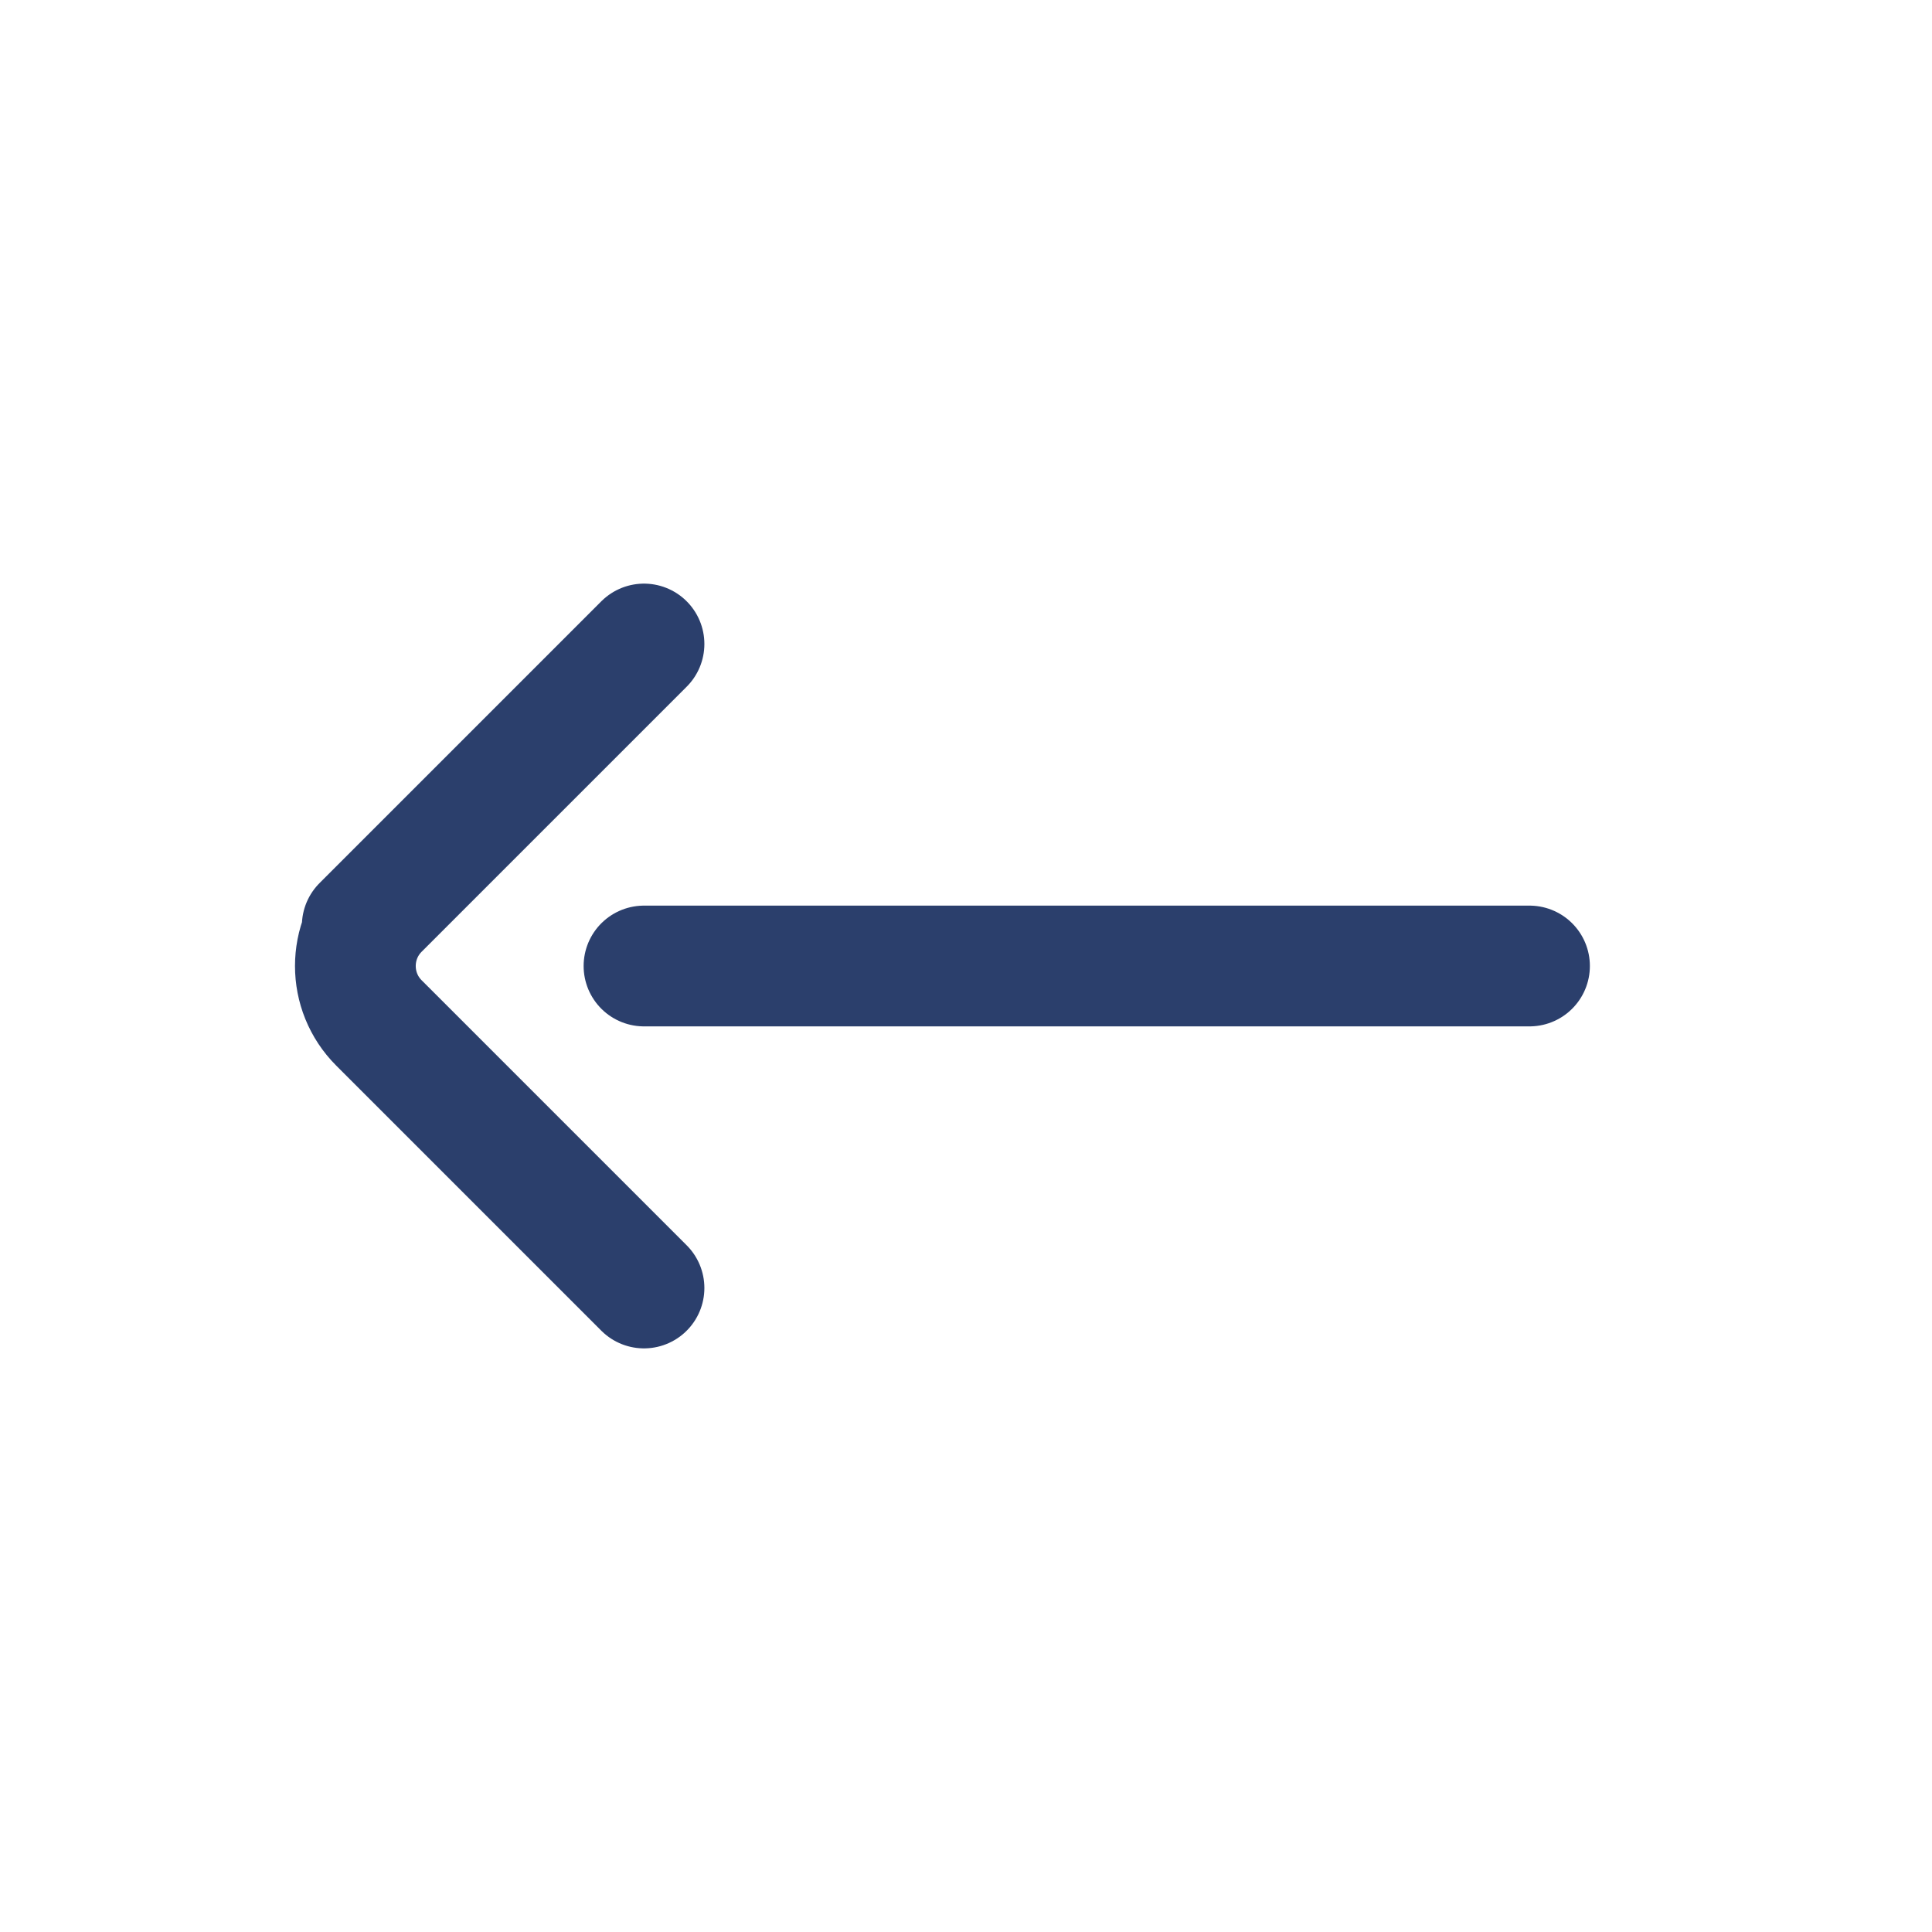
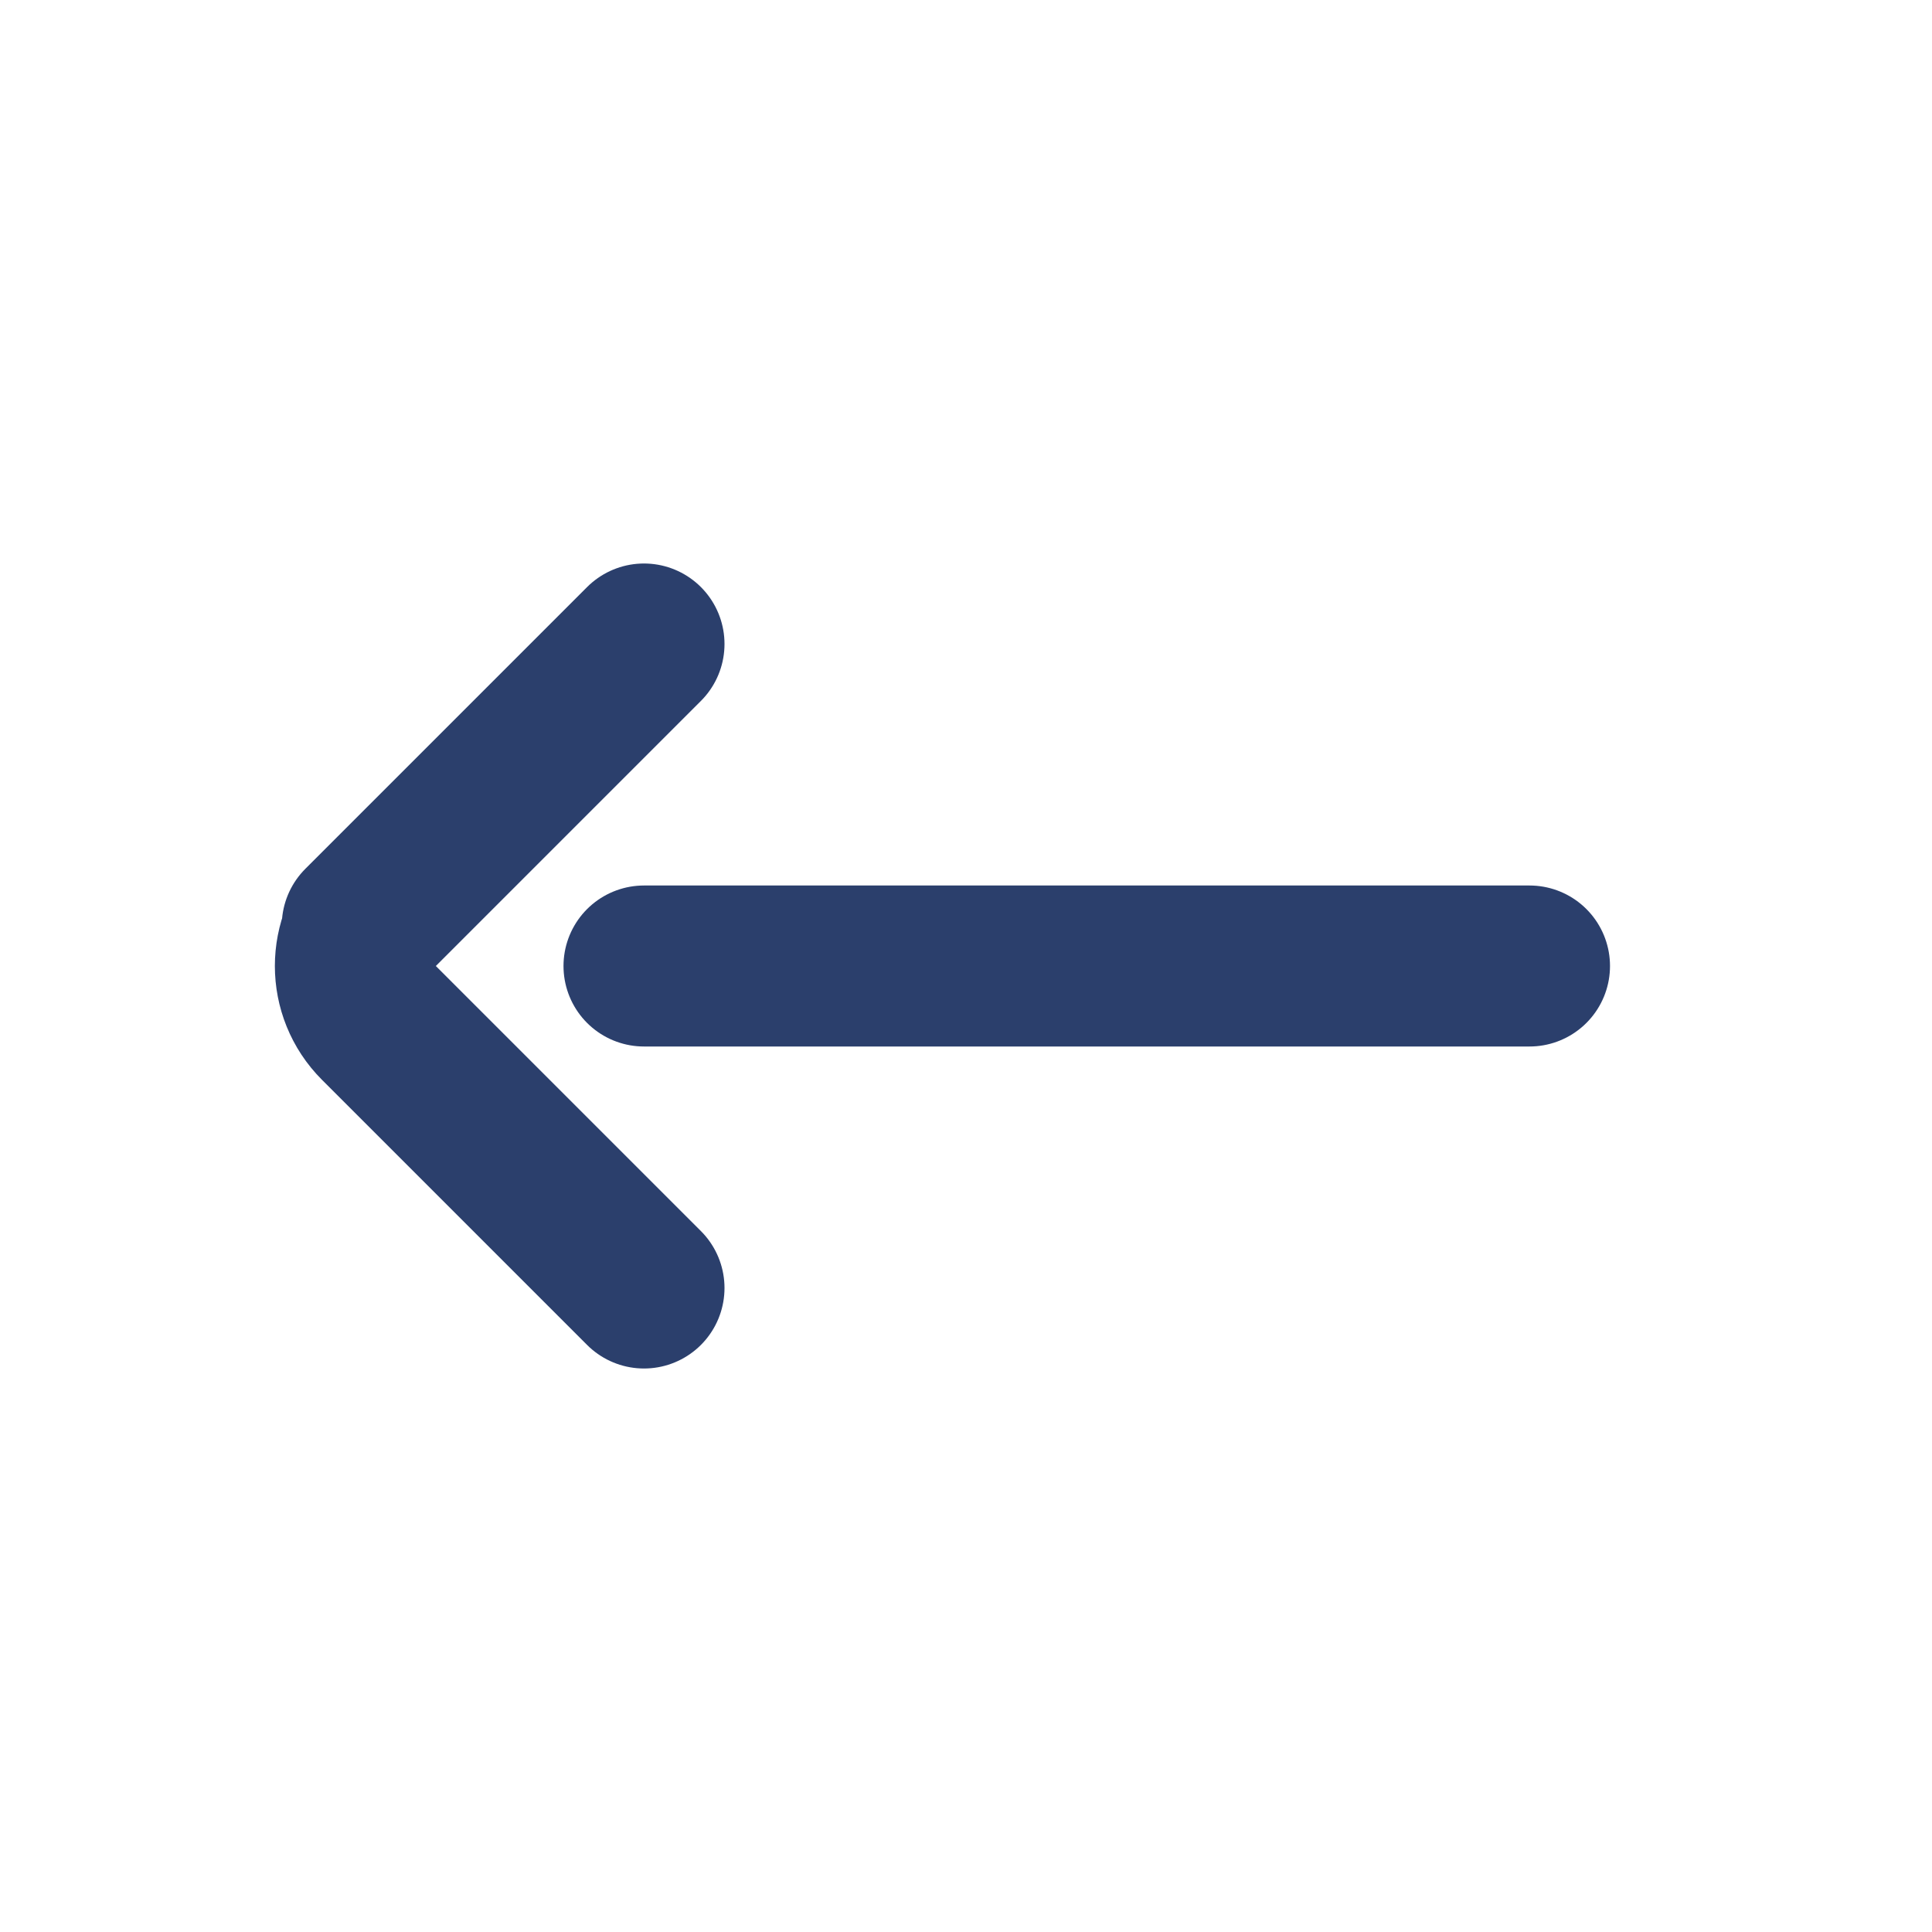
<svg xmlns="http://www.w3.org/2000/svg" width="24" height="24" viewBox="0 0 24 24" fill="none">
-   <path d="M8 8L4.5 11.5M8 16L4.707 12.707C4.317 12.317 4.317 11.683 4.707 11.293L5 11" stroke="#2B3F6C" stroke-width="1.5" stroke-linecap="round" />
-   <path d="M8 12L19 12" stroke="#2B3F6C" stroke-width="1.5" stroke-linecap="round" />
+   <path d="M8 8L4.5 11.5M8 16L4.707 12.707C4.317 12.317 4.317 11.683 4.707 11.293L5 11" stroke="#2B3F6C" stroke-width="2" stroke-linecap="round" />
+   <path d="M8 12L19 12" stroke="#2B3F6C" stroke-width="2" stroke-linecap="round" />
</svg>
